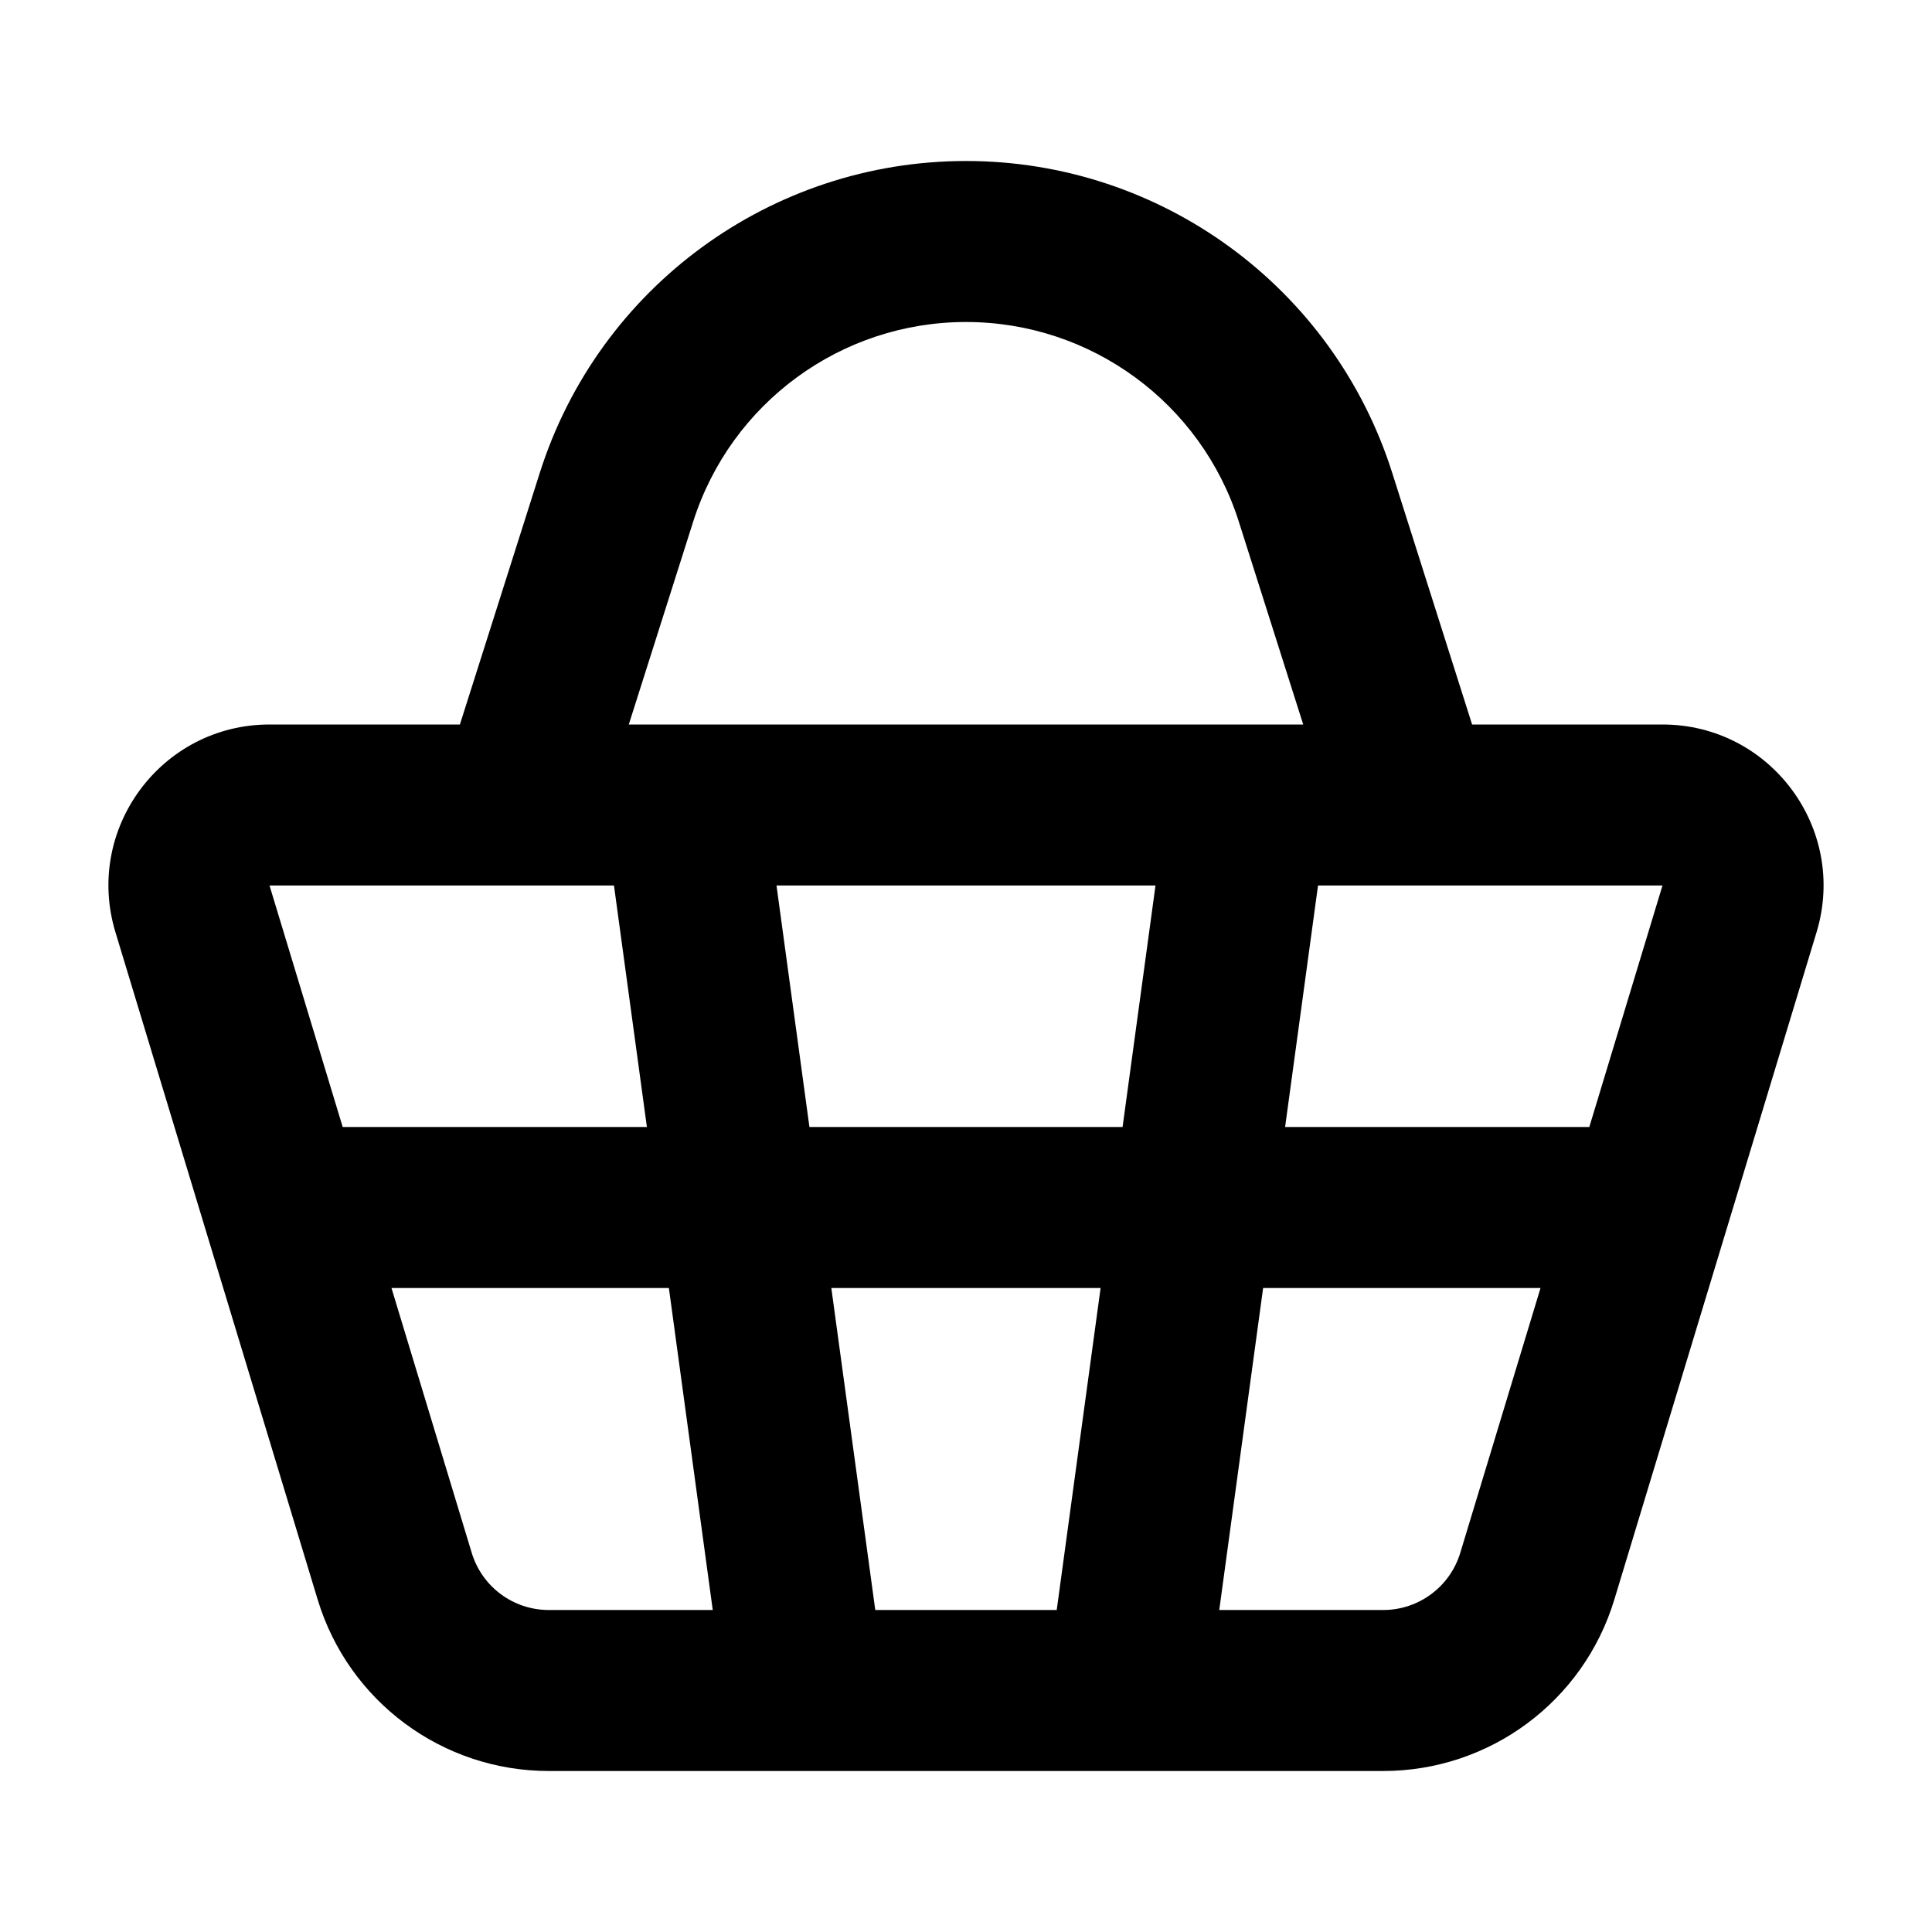
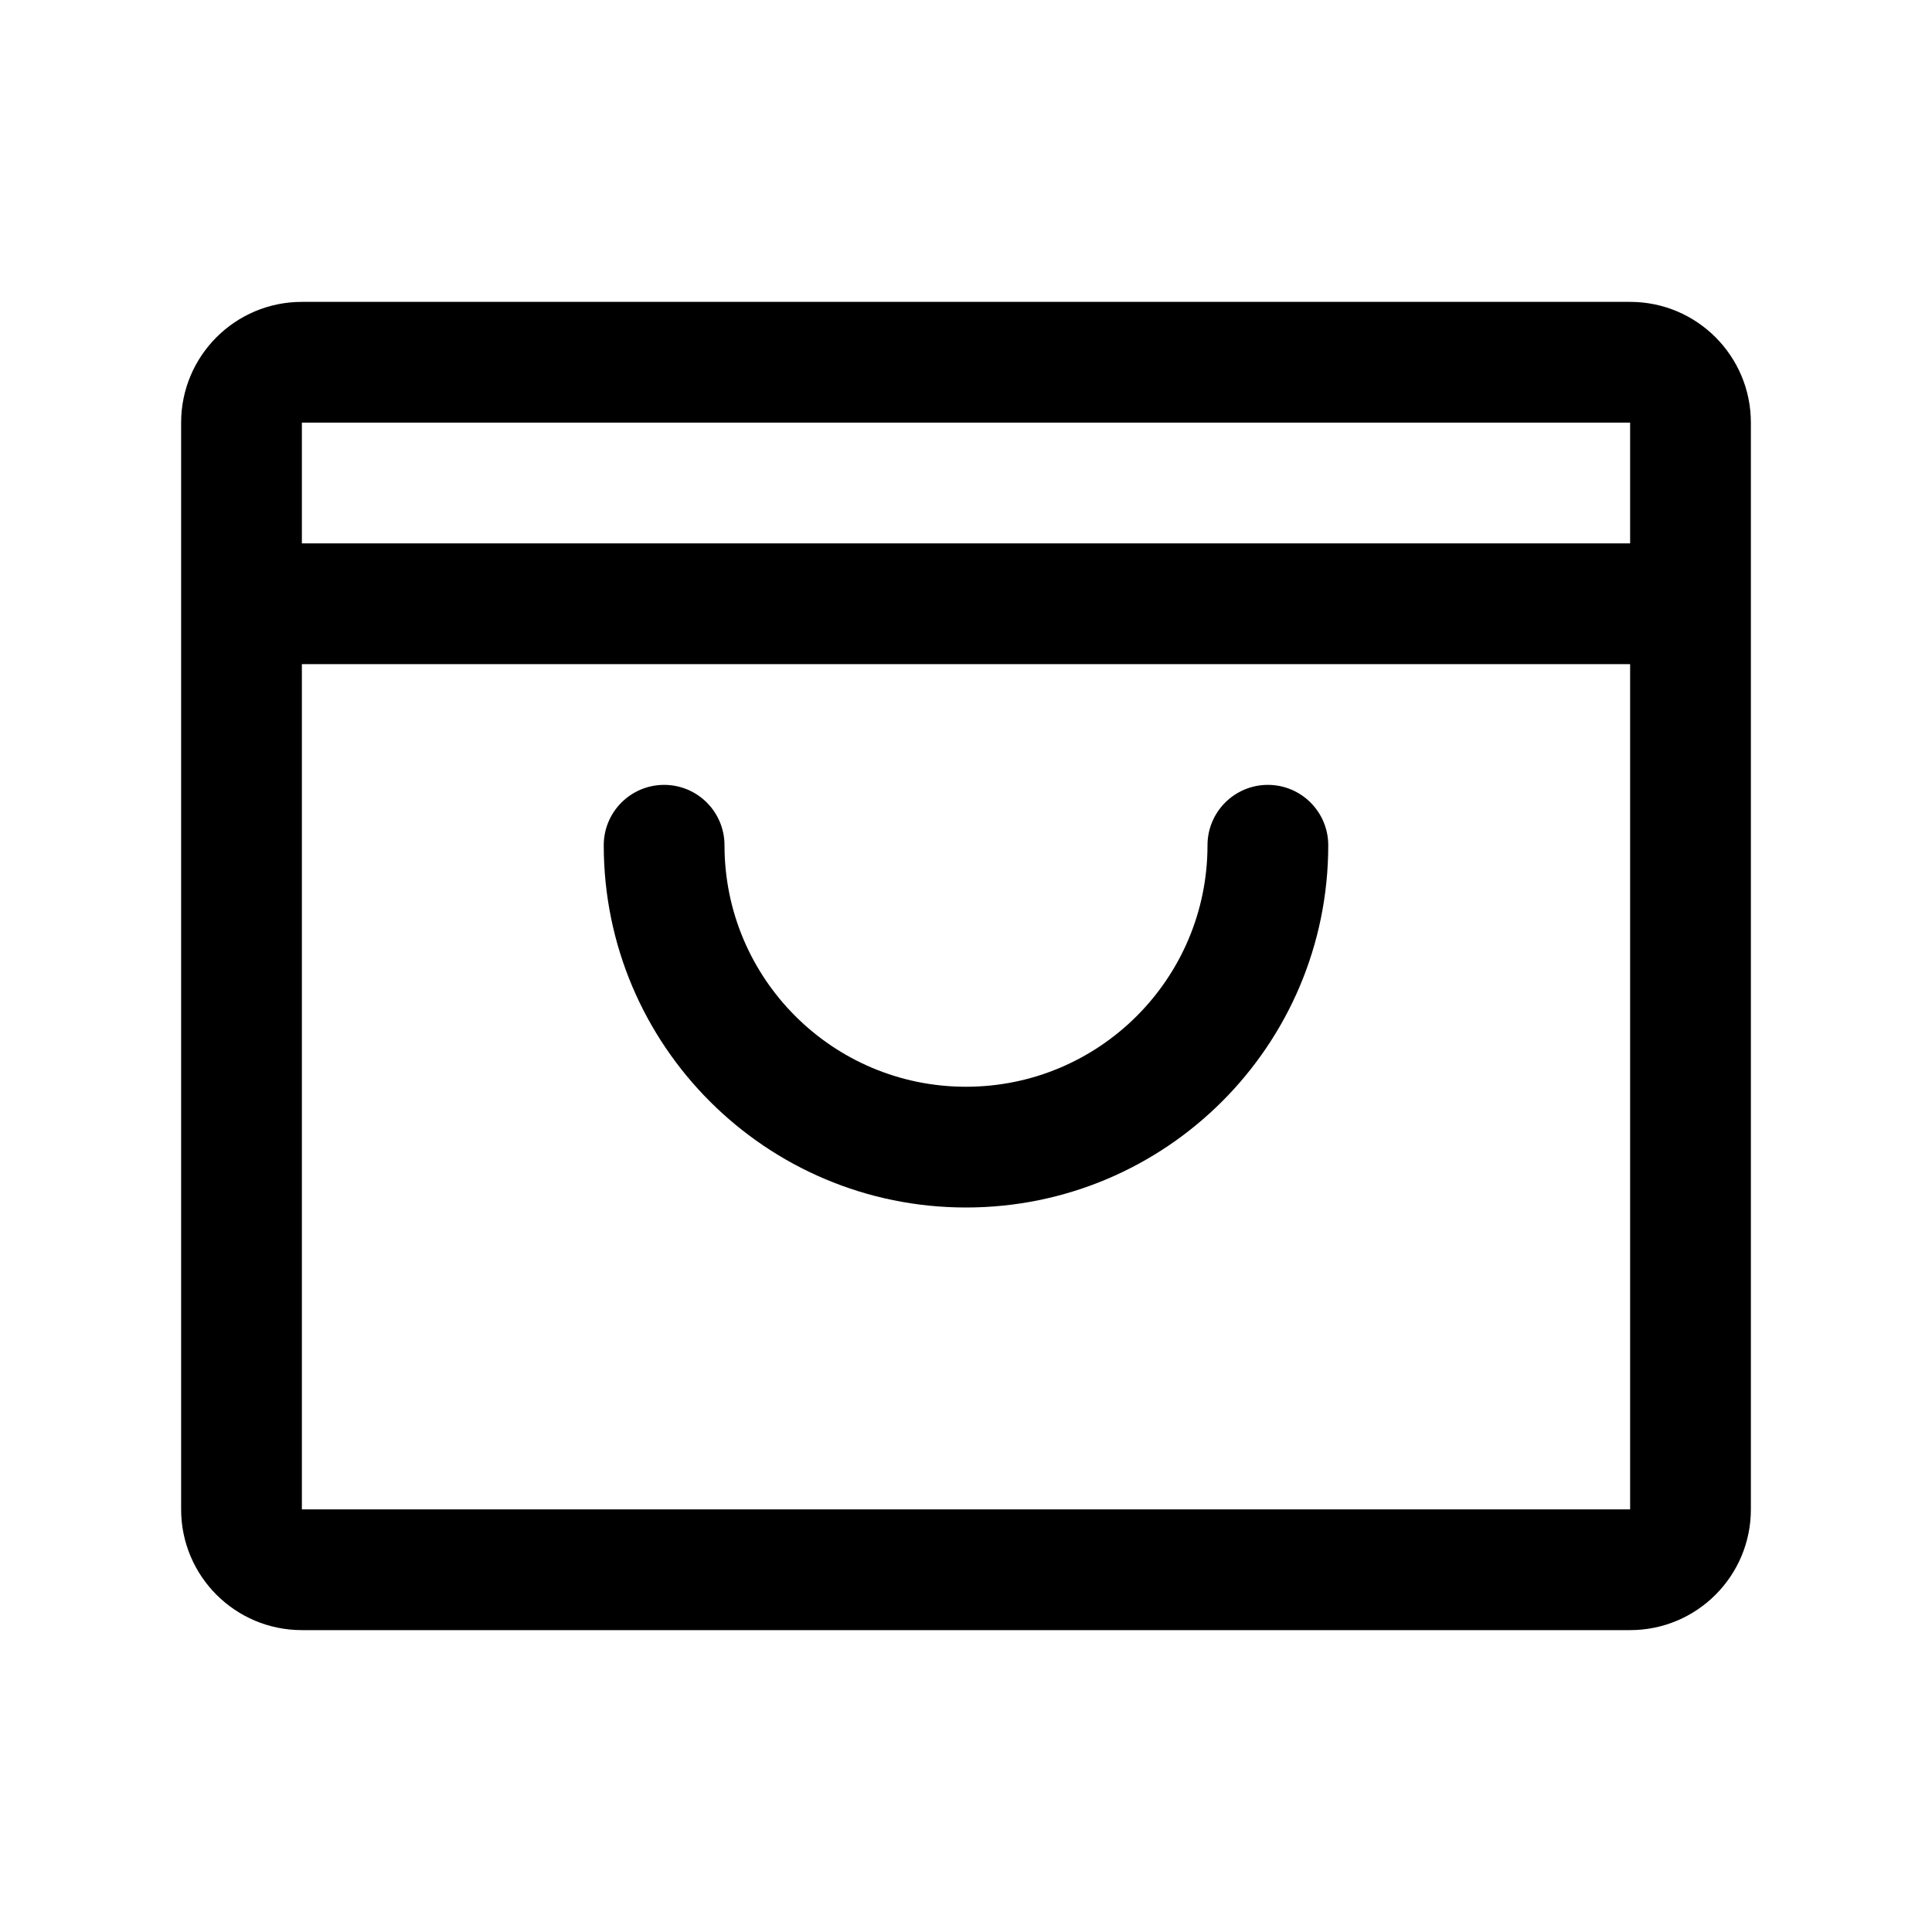
- <svg xmlns="http://www.w3.org/2000/svg" width="800px" height="800px" viewBox="0 0 24 24" fill="none">
-   <path fill-rule="evenodd" clip-rule="evenodd" d="M12 4C10.451 4 9.08 5.003 8.611 6.48L7.811 9H8.5H15.5H16.189L15.389 6.48C14.92 5.003 13.549 4 12 4ZM18.287 9L17.295 5.875C16.563 3.567 14.421 2 12 2C9.579 2 7.437 3.567 6.705 5.875L5.713 9H3.348C2.006 9 1.045 10.296 1.434 11.58L2.558 15.29L3.946 19.87C4.329 21.135 5.495 22 6.817 22H10H14H17.183C18.505 22 19.671 21.135 20.054 19.87L21.442 15.29L22.566 11.58C22.955 10.296 21.994 9 20.652 9H18.287ZM6.444 11H3.348L4.257 14H8.036L7.627 11H6.444ZM9.646 11L10.055 14H13.945L14.354 11H9.646ZM16.373 11L15.964 14H19.743L20.652 11H17.555H16.373ZM19.137 16H15.691L15.146 20H17.183C17.623 20 18.012 19.712 18.14 19.29L19.137 16ZM13.127 20L13.672 16H10.327L10.873 20H13.127ZM8.854 20L8.309 16H4.863L5.86 19.29C5.988 19.712 6.376 20 6.817 20H8.854Z" fill="#000000" />
+ <svg xmlns="http://www.w3.org/2000/svg" width="32" height="32" fill="#000000" viewBox="0 0 256 256">
+   <path d="M216,40H40A16,16,0,0,0,24,56V200a16,16,0,0,0,16,16H216a16,16,0,0,0,16-16V56A16,16,0,0,0,216,40Zm0,16V72H40V56Zm0,144H40V88H216V200Zm-40-88a48,48,0,0,1-96,0,8,8,0,0,1,16,0,32,32,0,0,0,64,0,8,8,0,0,1,16,0Z" />
</svg>
